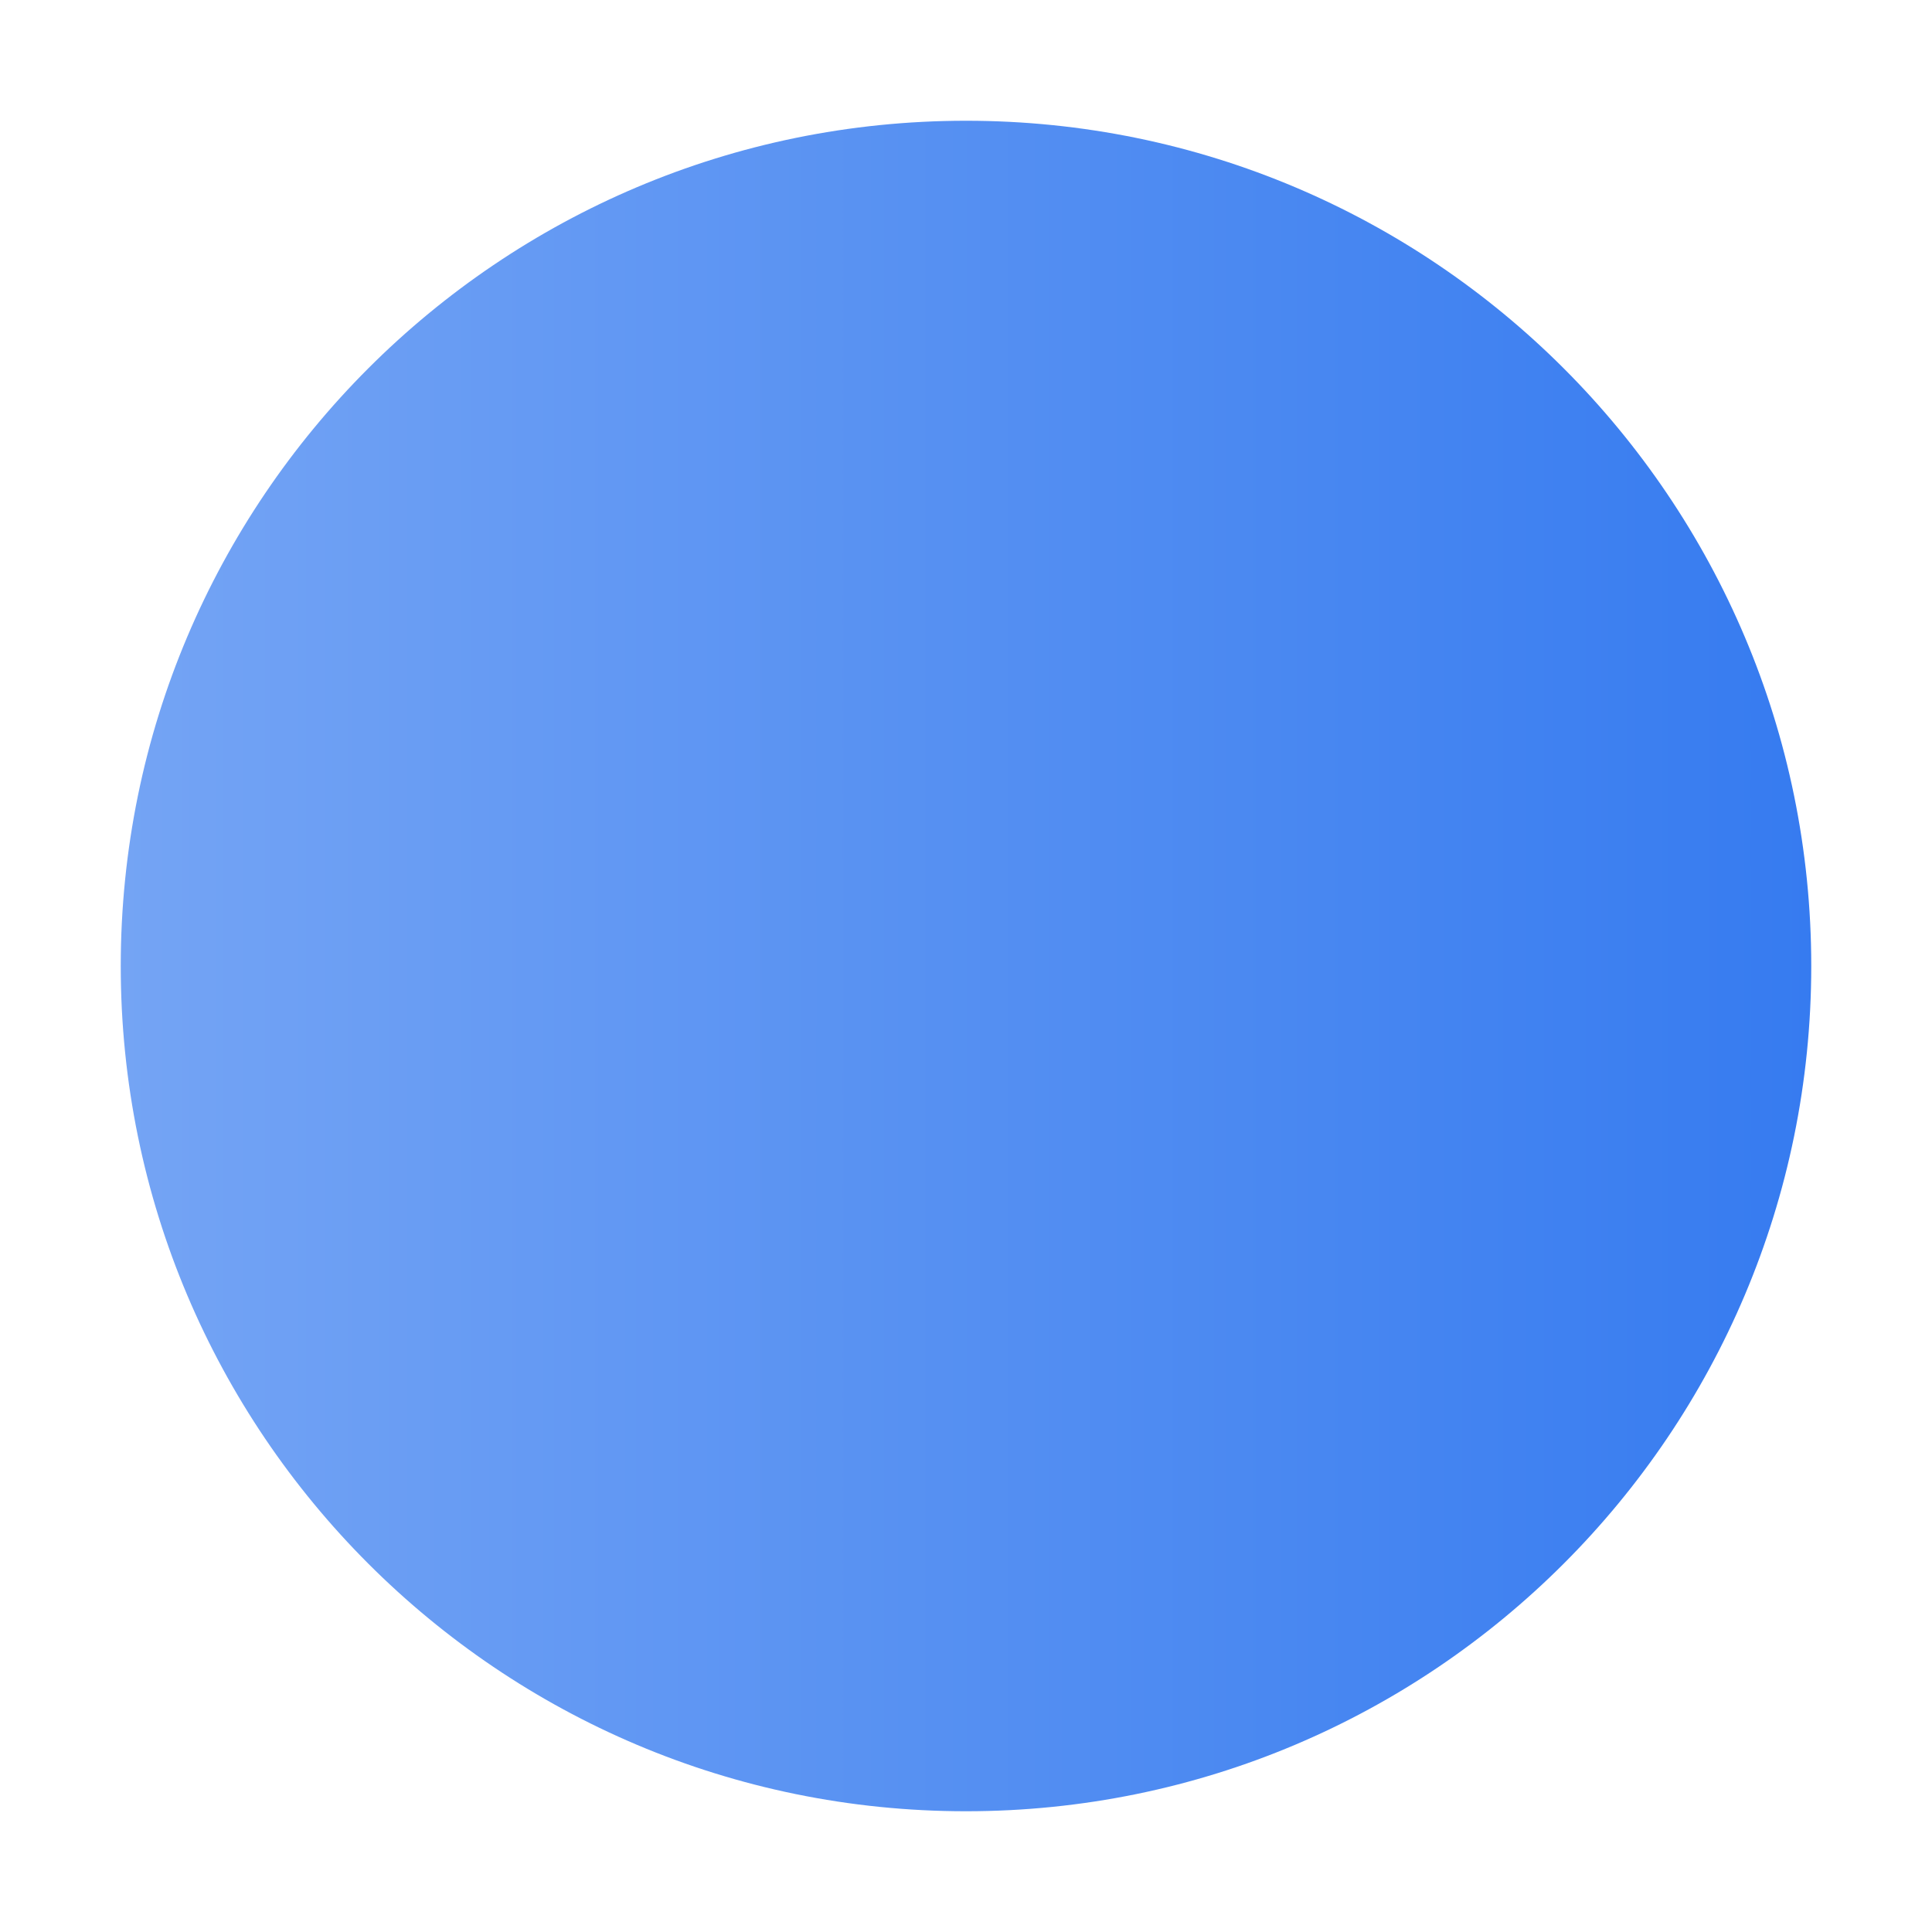
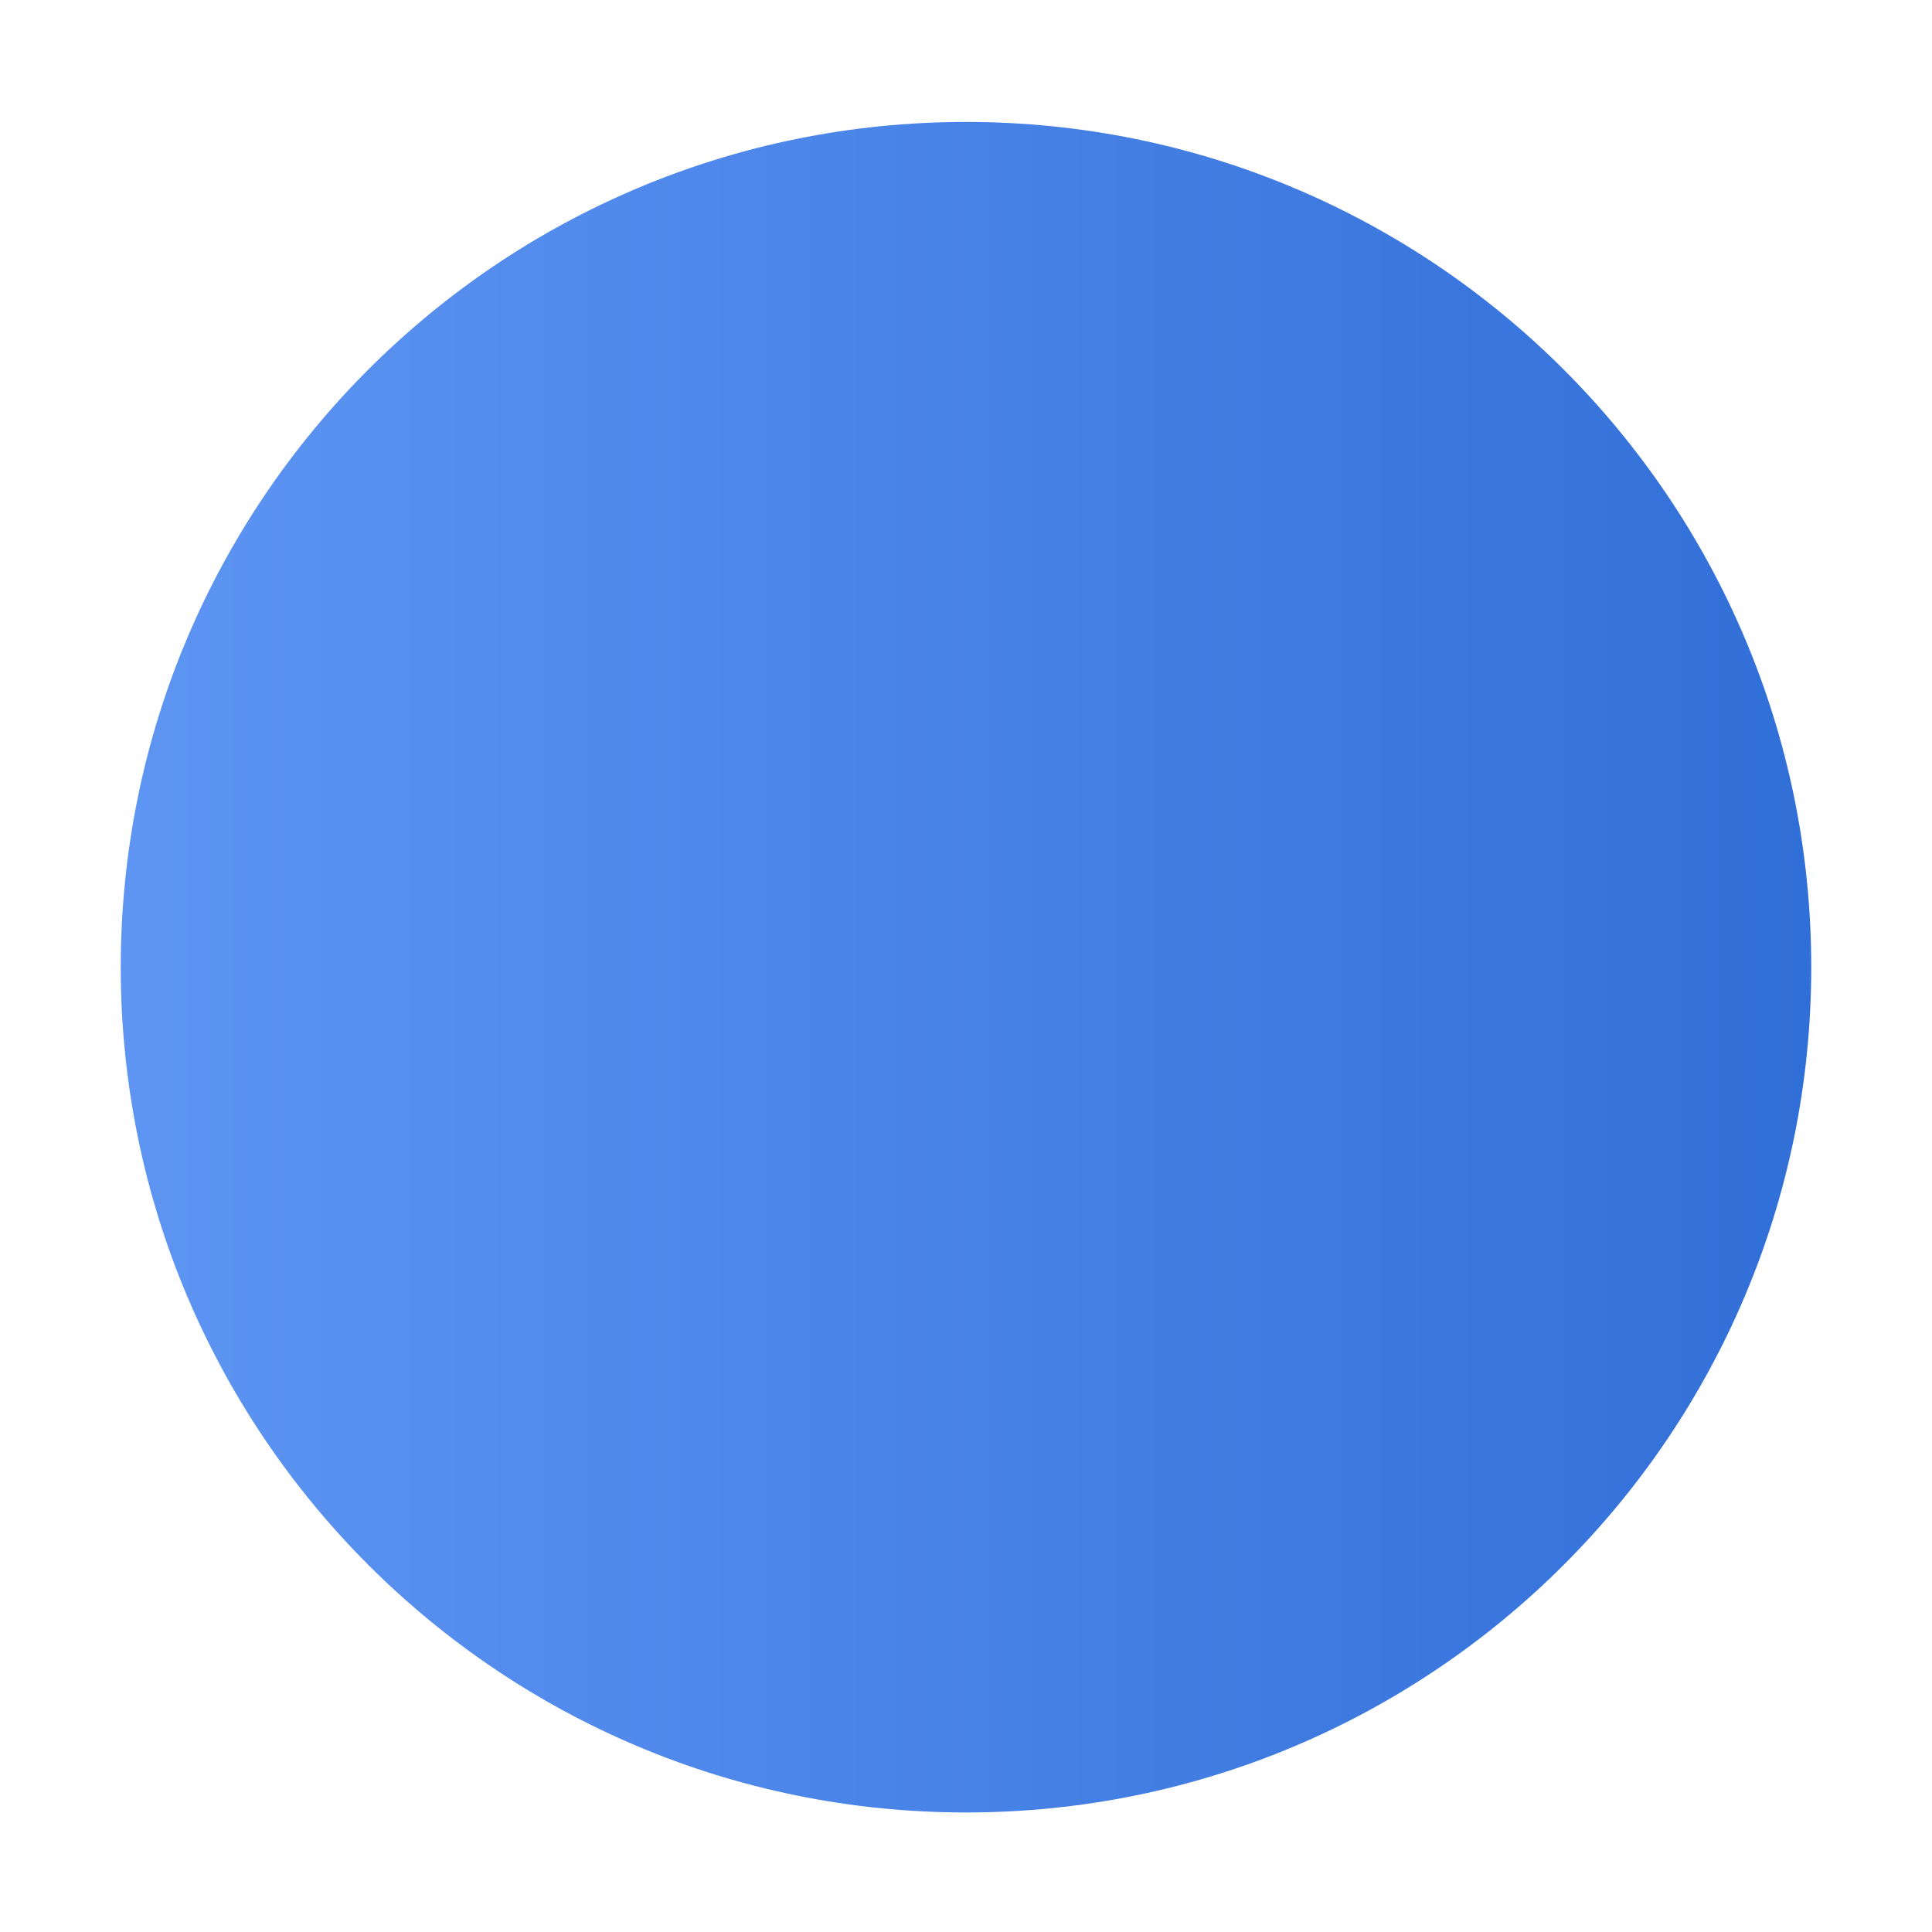
- <svg xmlns="http://www.w3.org/2000/svg" xmlns:xlink="http://www.w3.org/1999/xlink" width="16" height="16" version="1.1">
-   <defs>
-     <linearGradient id="linearGradient1845" x1="616.997" x2="630.997" y1="-177.634" y2="-177.634" gradientTransform="translate(-615.9965,185.6344)" gradientUnits="userSpaceOnUse" xlink:href="#linearGradient1884" />
-     <linearGradient id="linearGradient1884">
-       <stop offset="0" style="stop-color:#74a4f4" />
-       <stop offset="1" style="stop-color:#367bf0" />
+ <svg xmlns="http://www.w3.org/2000/svg" xmlns:xlink="http://www.w3.org/1999/xlink" version="1.1" height="16" width="16" id="svg9892">
+   <defs id="defs9894">
+     <linearGradient id="app-menu">
+       <stop offset="0" style="stop-color:#5ebdab" id="stop2138" />
+       <stop offset="1" style="stop-color:#19a187" id="stop2140" />
    </linearGradient>
+     <linearGradient id="close-button">
+       <stop offset="0" style="stop-color:#e15e5e" id="stop1886" />
+       <stop offset="1" style="stop-color:#d41919" id="stop1888" />
+     </linearGradient>
+     <linearGradient id="maximize-button">
+       <stop offset="0" style="stop-color:#72a2f4" id="stop1880" />
+       <stop offset="1" style="stop-color:#367bf0" id="stop1882" />
+     </linearGradient>
+     <linearGradient id="minimize-button">
+       <stop offset="0" style="stop-color:#fea44c" id="stop1874" />
+       <stop offset="1" style="stop-color:#fd7d00" id="stop1876" />
+     </linearGradient>
+     <linearGradient id="app-menu-dark">
+       <stop offset="0" style="stop-color:#47b49f" id="stop14" />
+       <stop offset="1" style="stop-color:#17917a" id="stop16" />
+     </linearGradient>
+     <linearGradient id="close-button-dark">
+       <stop offset="0" style="stop-color:#dd4747" id="stop19" />
+       <stop offset="1" style="stop-color:#bf1717" id="stop21" />
+     </linearGradient>
+     <linearGradient id="maximize-button-dark">
+       <stop offset="0" style="stop-color:#5e95f3" id="stop24" />
+       <stop offset="1" style="stop-color:#316fd8" id="stop26" />
+     </linearGradient>
+     <linearGradient id="minimize-button-dark">
+       <stop offset="0" style="stop-color:#fd9733" id="stop29" />
+       <stop offset="1" style="stop-color:#e47100" id="stop31" />
+     </linearGradient>
+     <linearGradient xlink:href="#minimize-button" gradientUnits="userSpaceOnUse" y2="-177.63" y1="-177.63" x2="602" x1="588" id="linearGradient1827" />
+     <linearGradient xlink:href="#maximize-button" gradientUnits="userSpaceOnUse" y2="-177.63" y1="-177.63" x2="631" x1="617" id="linearGradient1845" />
+     <linearGradient xlink:href="#minimize-button-dark" gradientUnits="userSpaceOnUse" y2="-177.64" y1="-177.64" x2="602" x1="588" id="linearGradient1859" />
+     <linearGradient xlink:href="#minimize-button-dark" gradientUnits="userSpaceOnUse" y2="99" y1="99" x2="381" x1="367" id="linearGradient1861" />
+     <linearGradient xlink:href="#minimize-button-dark" gradientUnits="userSpaceOnUse" y2="116" y1="116" x2="381" x1="367" id="linearGradient1863" />
+     <linearGradient xlink:href="#minimize-button" gradientUnits="userSpaceOnUse" y2="255" y1="255" x2="1383" x1="1369" id="linearGradient1865" />
+     <linearGradient xlink:href="#minimize-button" gradientUnits="userSpaceOnUse" y2="99" y1="99" x2="139" x1="125" id="linearGradient1867" />
+     <linearGradient xlink:href="#maximize-button-dark" gradientUnits="userSpaceOnUse" y2="116" y1="116" x2="401" x1="387" id="linearGradient1877" />
+     <linearGradient xlink:href="#maximize-button-dark" gradientUnits="userSpaceOnUse" y2="99" y1="99" x2="401" x1="387" id="linearGradient1879" />
+     <linearGradient xlink:href="#maximize-button" gradientUnits="userSpaceOnUse" y2="255" y1="255" x2="1383" x1="1369" id="linearGradient1881" />
+     <linearGradient xlink:href="#maximize-button" gradientUnits="userSpaceOnUse" y2="99" y1="99" x2="159" x1="145" id="linearGradient1883" />
+     <linearGradient xlink:href="#close-button" gradientUnits="userSpaceOnUse" y2="65" y1="65" x2="179" x1="165" id="linearGradient1891" />
+     <linearGradient xlink:href="#close-button-dark" gradientUnits="userSpaceOnUse" y2="65" y1="65" x2="421" x1="407" id="linearGradient1901" />
+     <linearGradient xlink:href="#close-button-dark" gradientUnits="userSpaceOnUse" y2="99" y1="99" x2="421" x1="407" id="linearGradient1903" />
+     <linearGradient xlink:href="#close-button" gradientUnits="userSpaceOnUse" y2="116" y1="116" x2="421" x1="407" id="linearGradient1905" />
+     <linearGradient xlink:href="#close-button" gradientUnits="userSpaceOnUse" y2="255" y1="255" x2="1383" x1="1369" id="linearGradient1907" />
+     <linearGradient xlink:href="#close-button" gradientUnits="userSpaceOnUse" y2="99" y1="99" x2="179" x1="165" id="linearGradient1909" />
+     <linearGradient xlink:href="#app-menu" gradientUnits="userSpaceOnUse" y2="65" y1="65" x2="179" x1="165" id="linearGradient1916" />
+     <linearGradient xlink:href="#app-menu" gradientUnits="userSpaceOnUse" gradientTransform="translate(20)" y2="99" y1="99" x2="179" x1="165" id="linearGradient2049" />
+     <linearGradient xlink:href="#maximize-button-dark" gradientUnits="userSpaceOnUse" y2="-177.63" y1="-177.63" x2="631" x1="617" id="linearGradient1953" />
+     <linearGradient xlink:href="#close-button-dark" gradientUnits="userSpaceOnUse" y2="116" y1="116" x2="421" x1="407" id="linearGradient1957" />
+     <linearGradient xlink:href="#app-menu-dark" gradientUnits="userSpaceOnUse" gradientTransform="translate(20)" y2="99" y1="99" x2="179" x1="165" id="linearGradient1963" />
+     <linearGradient xlink:href="#app-menu-dark" gradientUnits="userSpaceOnUse" y2="65" y1="65" x2="179" x1="165" id="linearGradient1967" />
+     <linearGradient y2="-177.64" x2="602" y1="-177.64" x1="588" gradientUnits="userSpaceOnUse" id="linearGradient1134" xlink:href="#minimize-button-dark" />
+     <linearGradient y2="65" x2="421" y1="65" x1="407" gradientUnits="userSpaceOnUse" id="linearGradient1136" xlink:href="#close-button-dark" />
+     <linearGradient y2="-177.63" x2="631" y1="-177.63" x1="617" gradientUnits="userSpaceOnUse" id="linearGradient1138" xlink:href="#maximize-button-dark" />
+     <linearGradient y2="99" x2="421" y1="99" x1="407" gradientUnits="userSpaceOnUse" id="linearGradient1140" xlink:href="#close-button-dark" />
+     <linearGradient y2="99" x2="401" y1="99" x1="387" gradientUnits="userSpaceOnUse" id="linearGradient1142" xlink:href="#maximize-button-dark" />
+     <linearGradient y2="99" x2="381" y1="99" x1="367" gradientUnits="userSpaceOnUse" id="linearGradient1144" xlink:href="#minimize-button-dark" />
+     <linearGradient y2="116" x2="401" y1="116" x1="387" gradientUnits="userSpaceOnUse" id="linearGradient1146" xlink:href="#maximize-button-dark" />
+     <linearGradient y2="116" x2="381" y1="116" x1="367" gradientUnits="userSpaceOnUse" id="linearGradient1148" xlink:href="#minimize-button-dark" />
+     <linearGradient y2="99" x2="179" y1="99" x1="165" gradientTransform="translate(20)" gradientUnits="userSpaceOnUse" id="linearGradient1150" xlink:href="#app-menu" />
+     <linearGradient y2="99" x2="179" y1="99" x1="165" gradientTransform="translate(20)" gradientUnits="userSpaceOnUse" id="linearGradient1152" xlink:href="#app-menu" />
+     <linearGradient y2="65" x2="179" y1="65" x1="165" gradientUnits="userSpaceOnUse" id="linearGradient1154" xlink:href="#app-menu-dark" />
+     <linearGradient y2="99" x2="179" y1="99" x1="165" gradientTransform="translate(20)" gradientUnits="userSpaceOnUse" id="linearGradient1156" xlink:href="#app-menu-dark" />
+     <linearGradient y2="99" x2="179" y1="99" x1="165" gradientTransform="translate(20)" gradientUnits="userSpaceOnUse" id="linearGradient1158" xlink:href="#app-menu-dark" />
  </defs>
-   <path style="fill:url(#linearGradient1845)" d="M 8,1 A 7,7 0 0 0 1,8 7,7 0 0 0 8,15 7,7 0 0 0 15,8 7,7 0 0 0 8,1 Z" />
+   <g transform="translate(-378,90.64)" id="layer1">
+     <g transform="translate(-238,95)" id="titlebutton-maximize-darkest">
+       <rect style="fill:none" height="16" width="16" y="-185.64" x="616" id="rect17883-29-2-2-1" />
+       <path style="fill:url(#linearGradient1953)" d="m 624,-184.63 c -3.866,0 -7,3.134 -7,7 0,3.866 3.134,7 7,7 3.866,0 7,-3.134 7,-7 0,-3.866 -3.134,-7 -7,-7 z" id="path4068-7-5-9-6-5-8-3-7-5-2" />
+     </g>
+   </g>
</svg>
